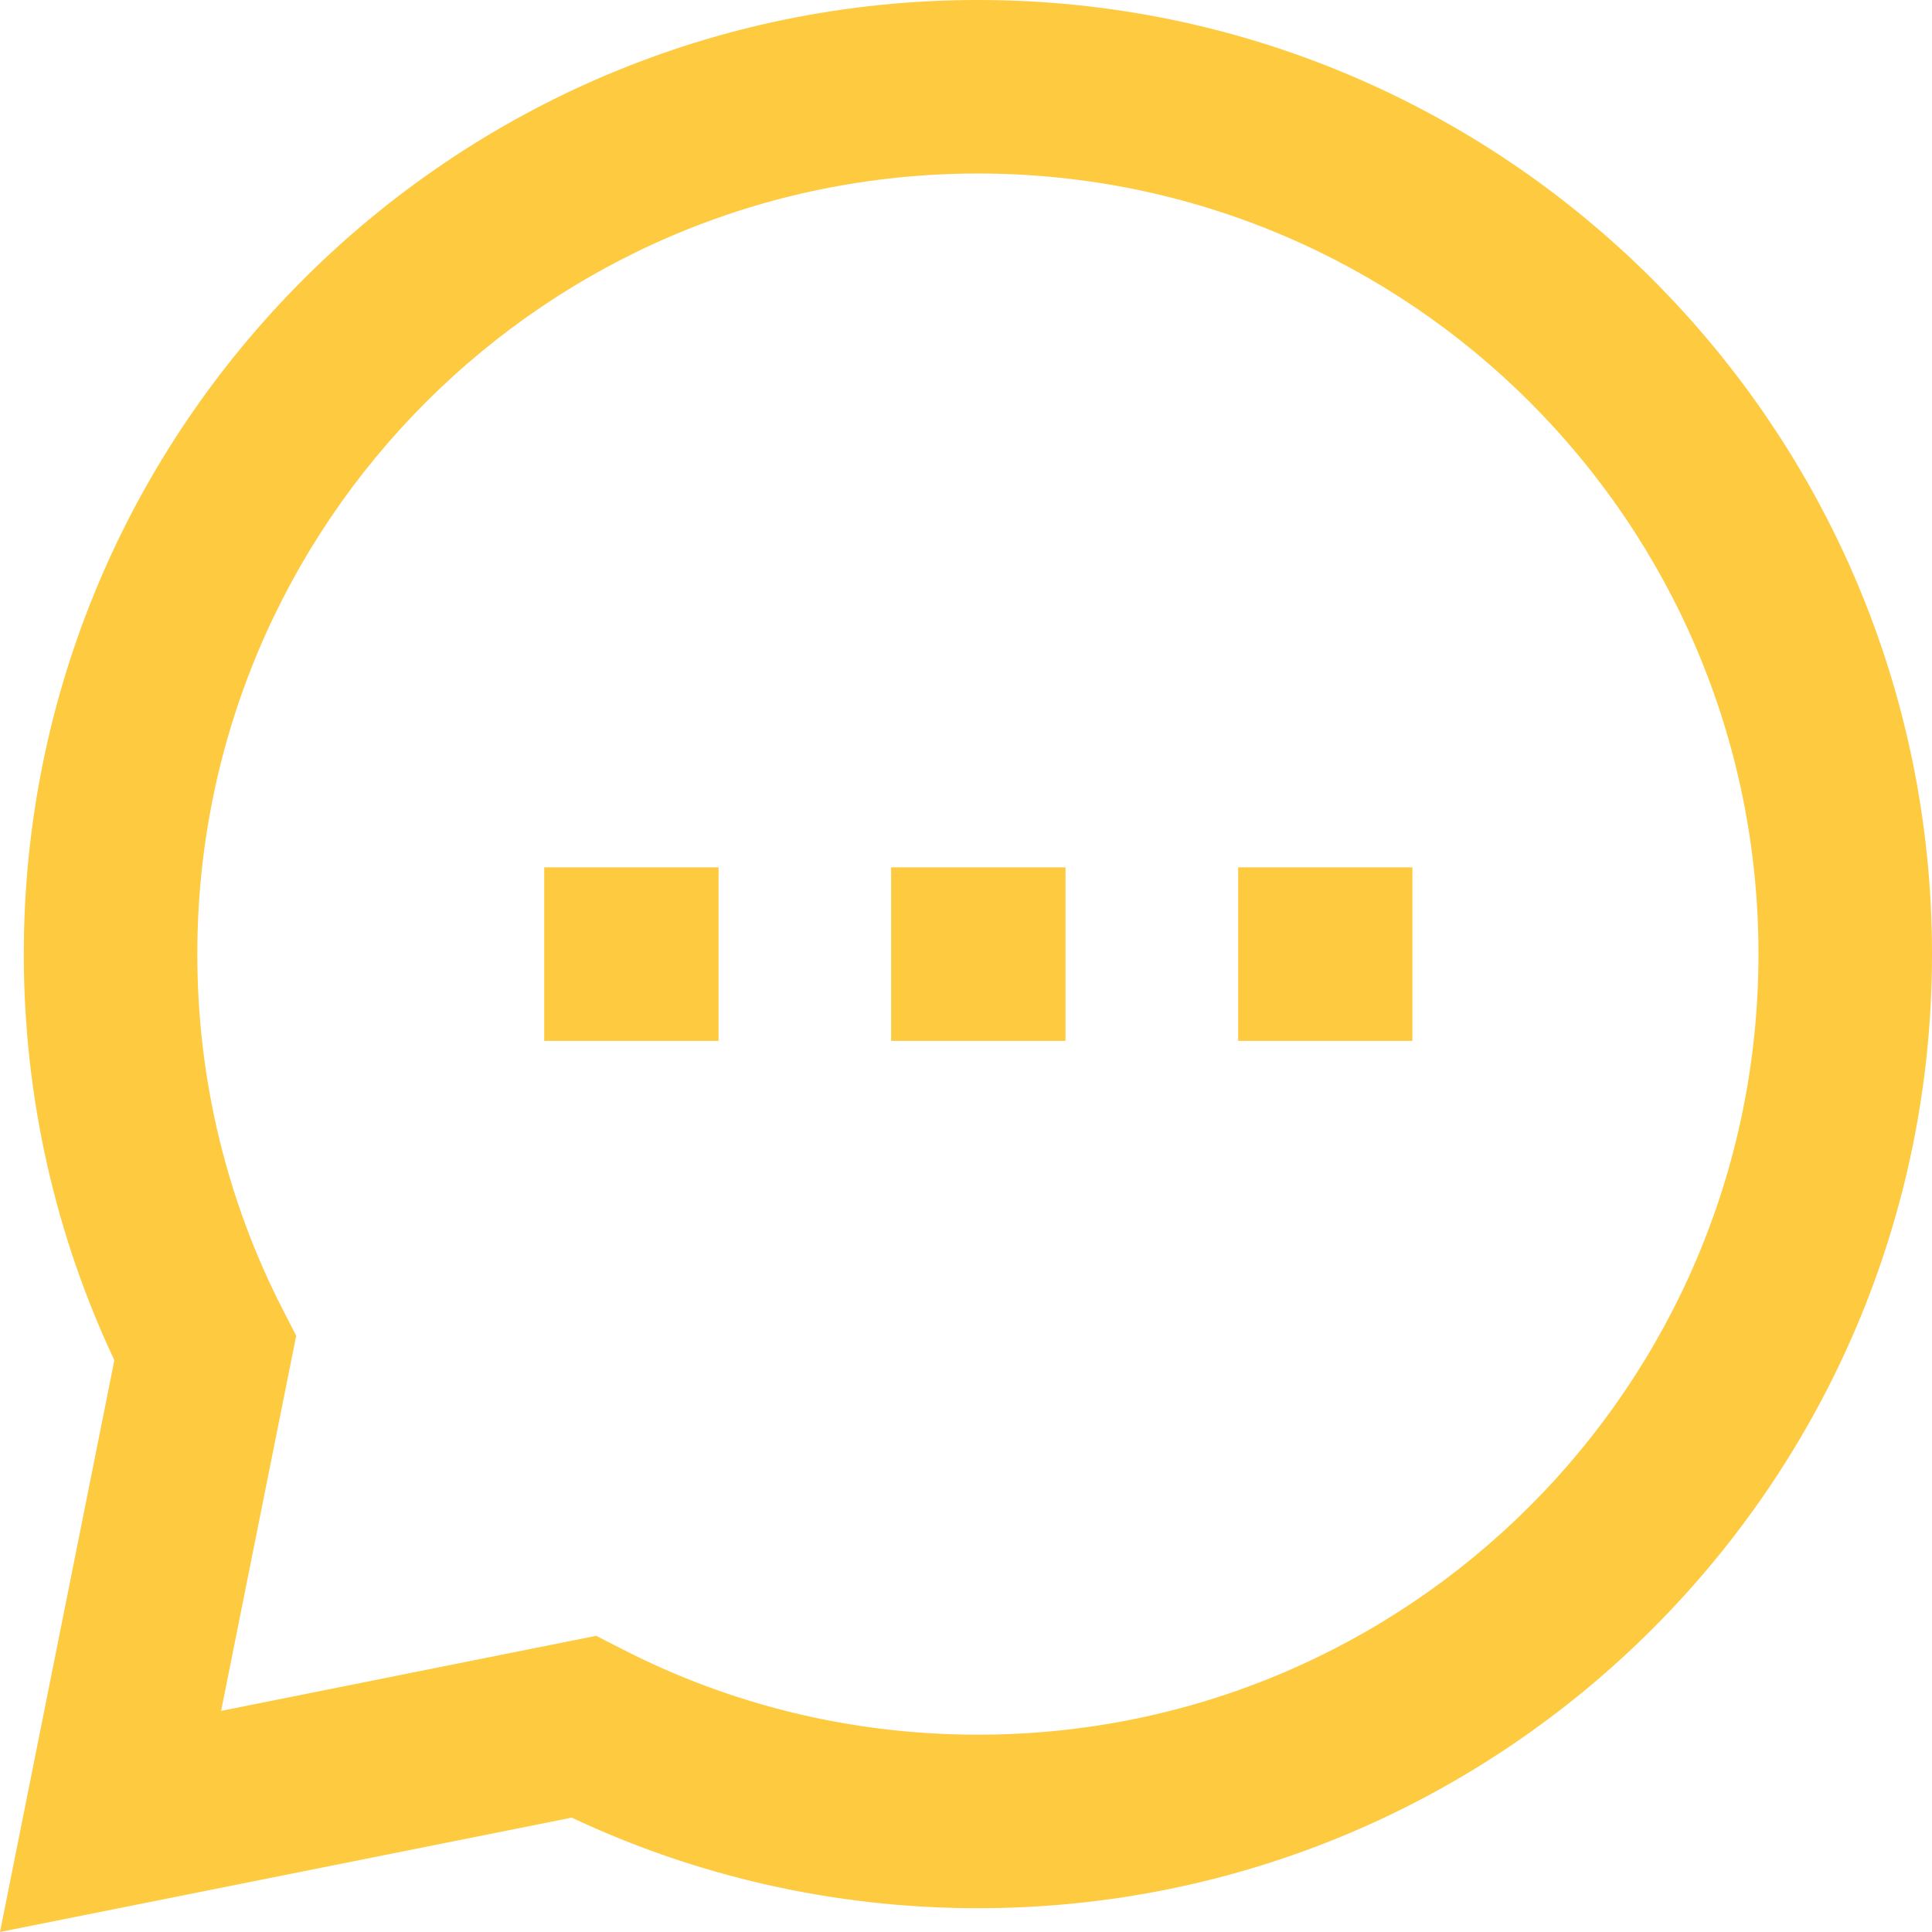
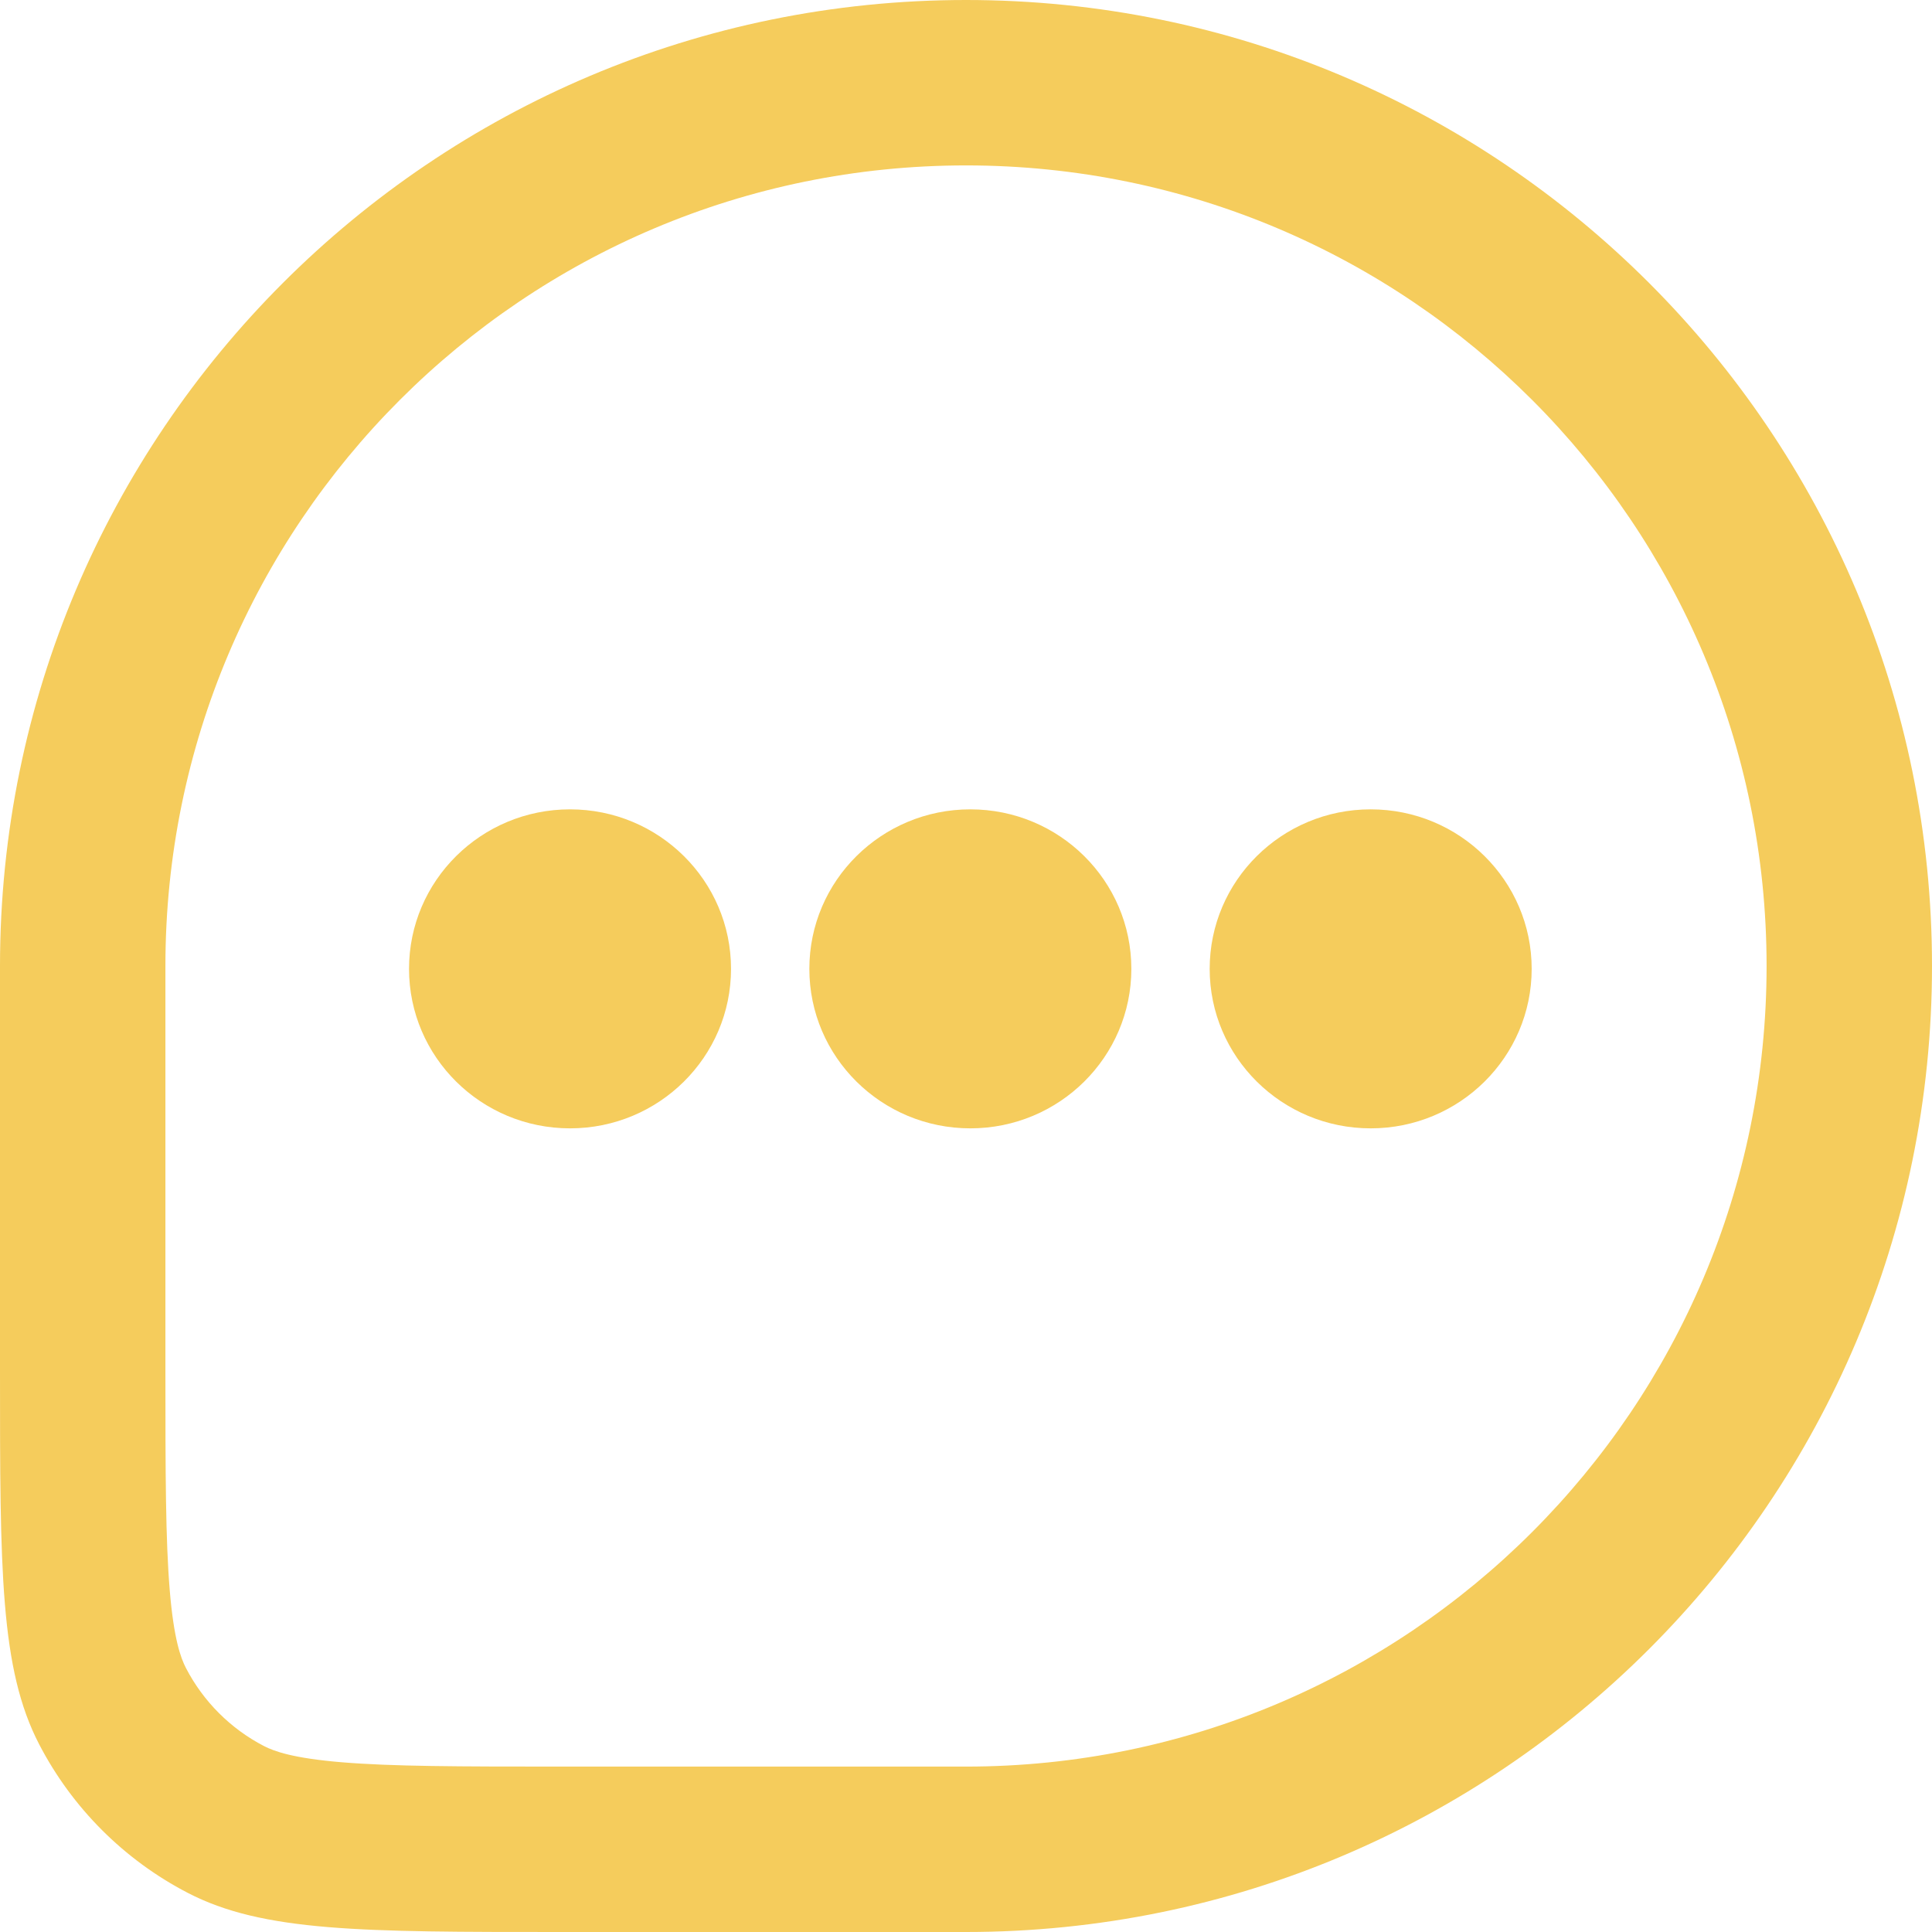
- <svg xmlns="http://www.w3.org/2000/svg" width="16" height="16" viewBox="0 0 16 16" fill="none">
-   <path d="M4.507 7.183H5.951V8.62H4.507V7.183Z" fill="#FDCA40" />
-   <path d="M7.38 7.183H8.824V8.62H7.38V7.183Z" fill="#FDCA40" />
-   <path d="M10.254 7.183H11.697V8.62H10.254V7.183Z" fill="#FDCA40" />
-   <path fill-rule="evenodd" clip-rule="evenodd" d="M0.197 7.901C0.197 3.538 3.735 0 8.099 0C12.463 0 16 3.538 16 7.901C16 12.265 12.463 15.803 8.099 15.803C6.897 15.803 5.757 15.534 4.735 15.053L0 16L0.947 11.265C0.466 10.243 0.197 9.103 0.197 7.901ZM8.099 1.437C4.528 1.437 1.634 4.331 1.634 7.901C1.634 8.961 1.888 9.959 2.339 10.84L2.453 11.062L1.831 14.169L4.937 13.547L5.16 13.661C6.041 14.112 7.039 14.366 8.099 14.366C11.669 14.366 14.563 11.472 14.563 7.901C14.563 4.331 11.669 1.437 8.099 1.437Z" fill="#FDCA40" />
+ <svg xmlns="http://www.w3.org/2000/svg" width="292" height="292" viewBox="0 0 292 292" fill="none">
+   <path d="M207.163 170.537C193.724 170.537 182.829 159.744 182.829 146.431C182.829 133.117 193.724 122.324 207.163 122.324C220.602 122.324 231.496 133.117 231.496 146.431C231.496 159.744 220.602 170.537 207.163 170.537Z" fill="#F5CC5C" />
+   <path d="M122.324 146.431C122.324 159.744 133.218 170.537 146.657 170.537C160.096 170.537 170.99 159.744 170.99 146.431C170.99 133.117 160.096 122.324 146.657 122.324C133.218 122.324 122.324 133.117 122.324 146.431Z" fill="#F5CC5C" />
+   <path d="M86.153 170.537C72.714 170.537 61.82 159.744 61.82 146.431C61.82 133.117 72.714 122.324 86.153 122.324C99.592 122.324 110.486 133.117 110.486 146.431C110.486 159.744 99.592 170.537 86.153 170.537Z" fill="#F5CC5C" />
+   <path fill-rule="evenodd" clip-rule="evenodd" d="M0 146V207.294C0 237.256 0 252.237 5.923 263.64C10.915 273.25 18.75 281.085 28.36 286.077C39.763 292 54.744 292 84.706 292H146C226.634 292 292 226.634 292 146C292 65.366 226.634 0 146 0C65.366 0 0 65.366 0 146ZM146 267C212.826 267 267 212.826 267 146C267 79.174 212.826 25 146 25C79.174 25 25 79.174 25 146V207.294C25 222.695 25.02 232.716 25.655 240.358C26.264 247.7 27.31 250.578 28.109 252.116C30.729 257.159 34.841 261.271 39.884 263.891C41.422 264.69 44.3 265.736 51.642 266.345C59.284 266.98 69.305 267 84.706 267H146Z" fill="#F5CC5C" />
</svg>
